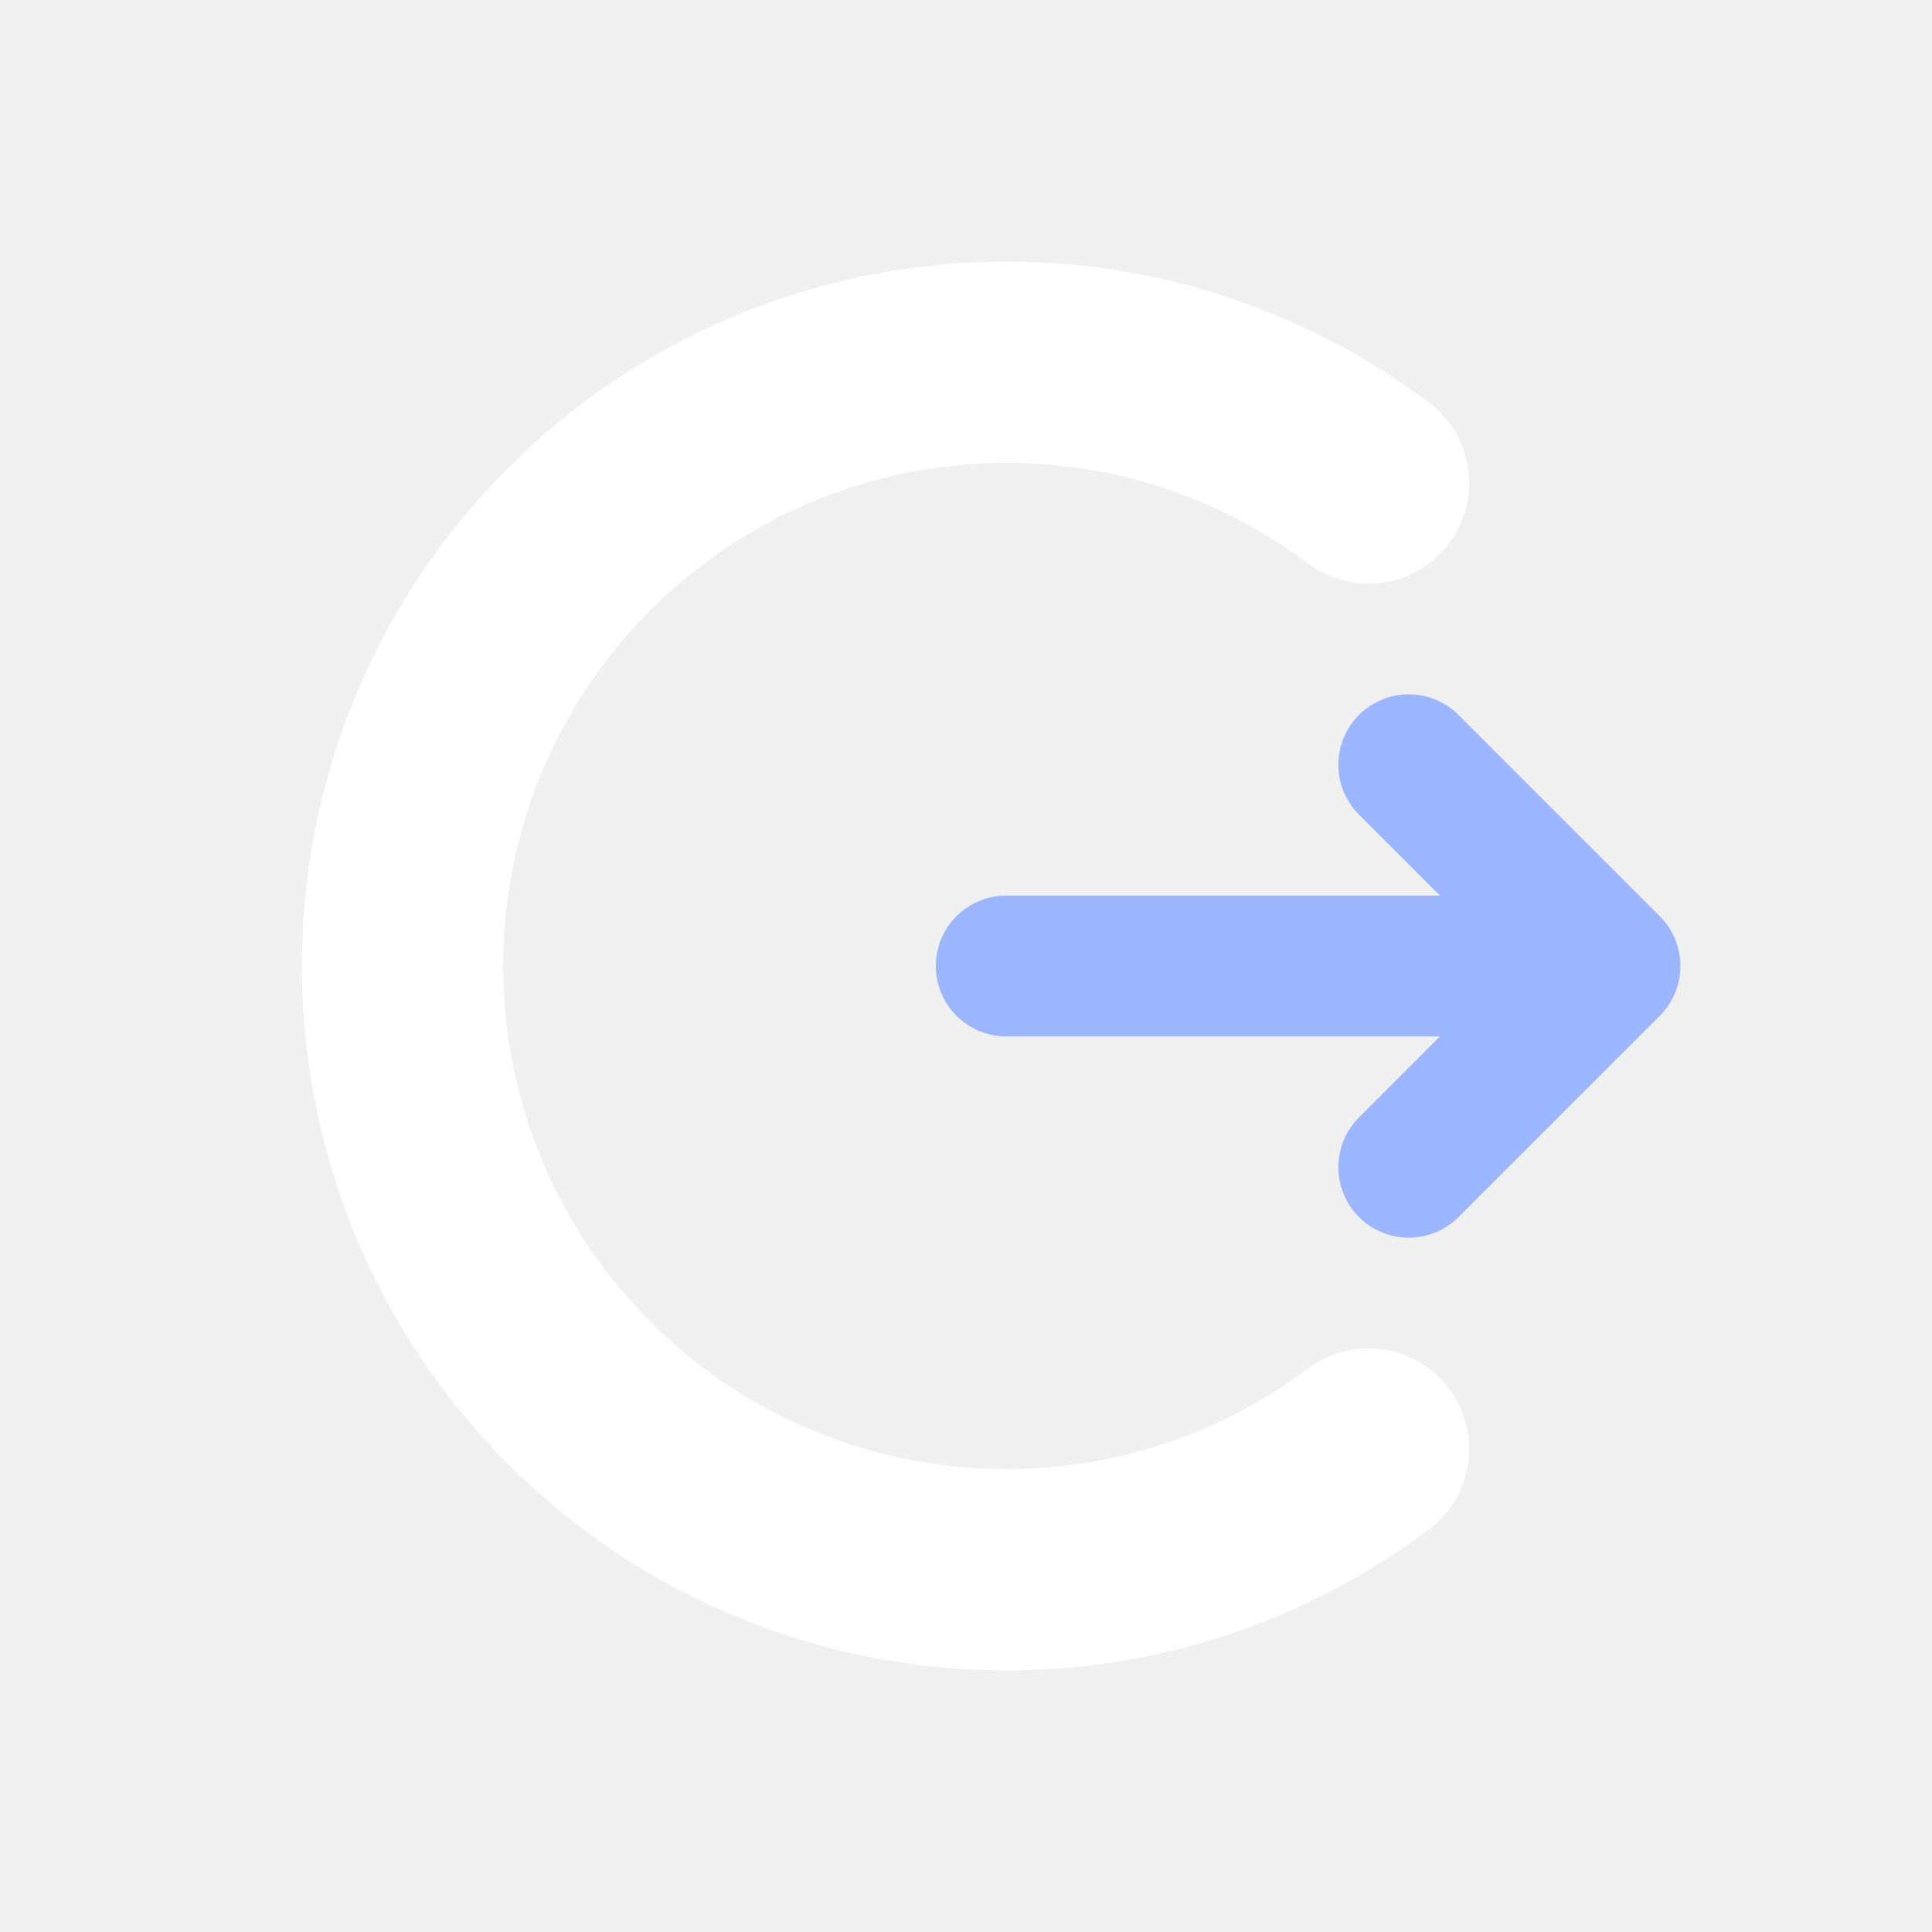
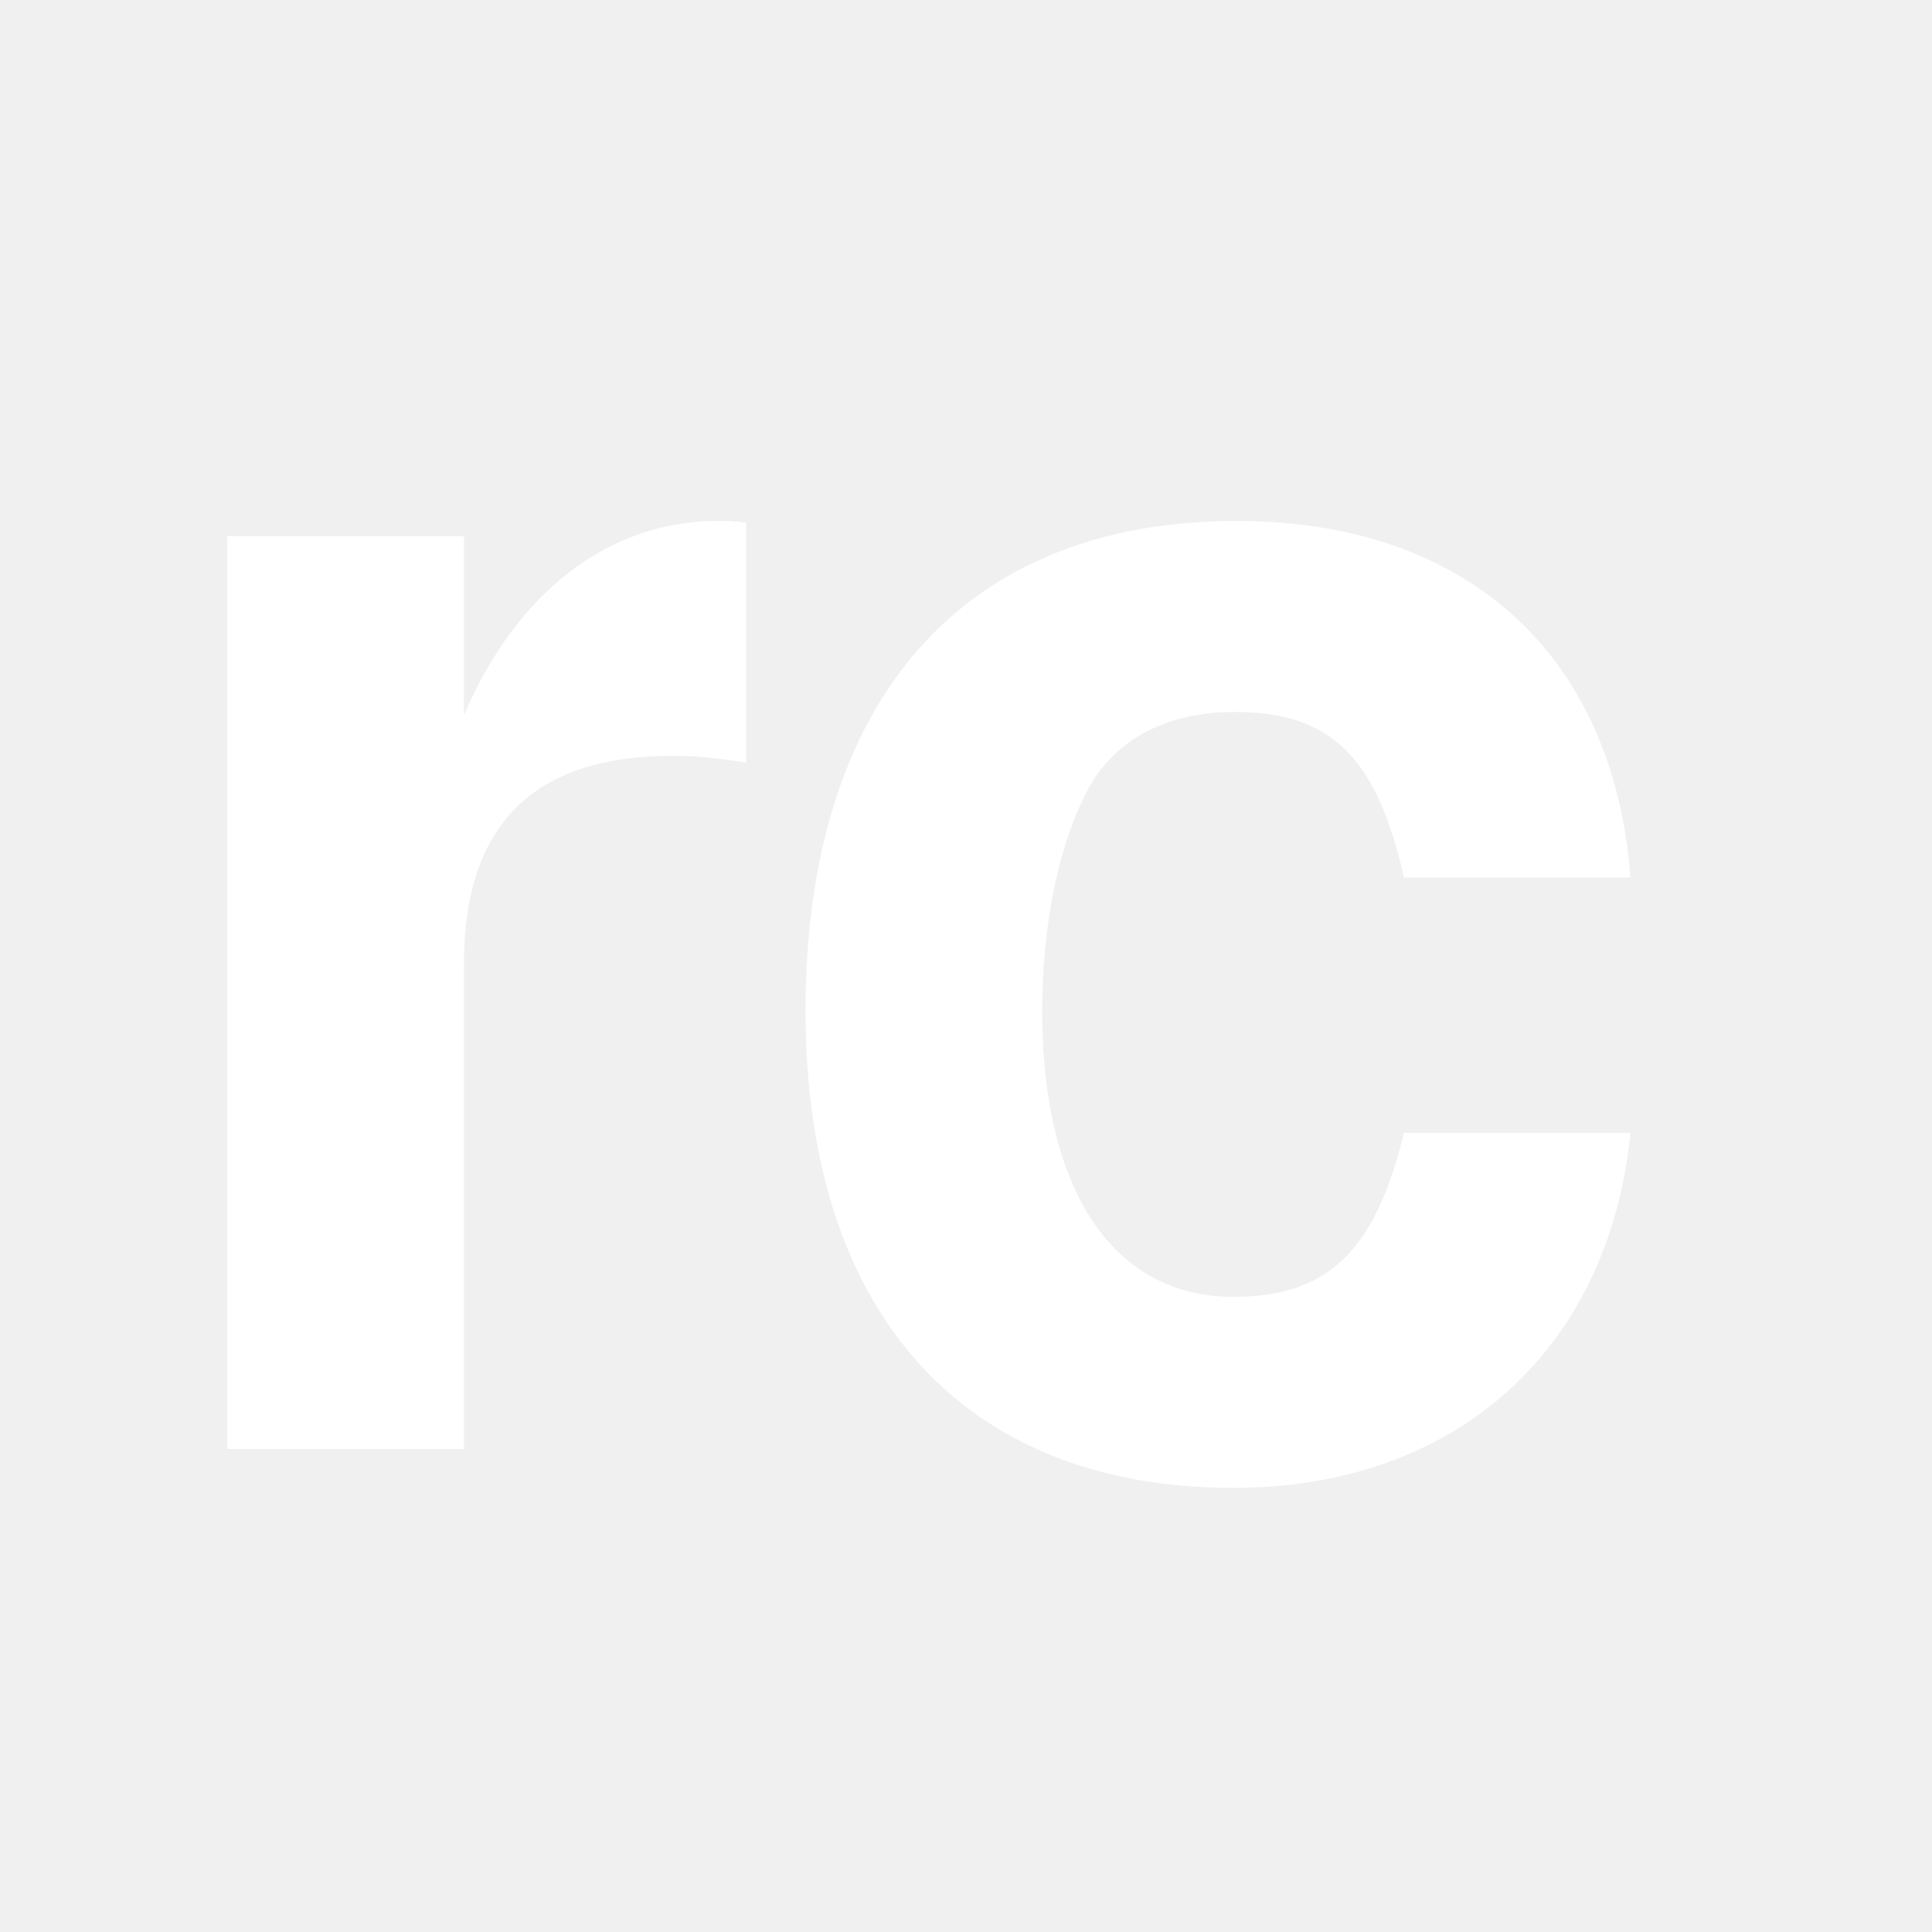
- <svg xmlns="http://www.w3.org/2000/svg" viewBox="0 0 48 48" fill="none" stroke="#ffffff" stroke-width="5" stroke-linecap="round" stroke-linejoin="round">
-   <path d="M34 12a15 15 0 1 0 0 24" />
-   <path stroke="#9cb6ff" stroke-width="3.5" d="M25 24h15m-5-5 5 5-5 5" />
+ <svg xmlns="http://www.w3.org/2000/svg" viewBox="0 0 64 64" role="img" aria-label="Recruit Centinel">
+   <g fill="#ffffff">
+     <path transform="translate(4.00 48) scale(0.056 -0.056)" d="M63 540V0H203V287C203 369 244 410 326 410C341 410 351 409 370 406V548C362 549 359 549 353 549C289 549 234 507 203 434V540Z" />
+     <path transform="translate(24.78 48) scale(0.056 -0.056)" d="M522 338C512 470 425 549 289 549C127 549 34 443 34 259C34 81 127 -23 287 -23C418 -23 509 58 522 187H388C371 117 343 90 287 90C216 90 174 153 174 259C174 311 184 358 201 390C217 420 248 436 288 436C345 436 372 409 388 338Z" />
+   </g>
</svg>
